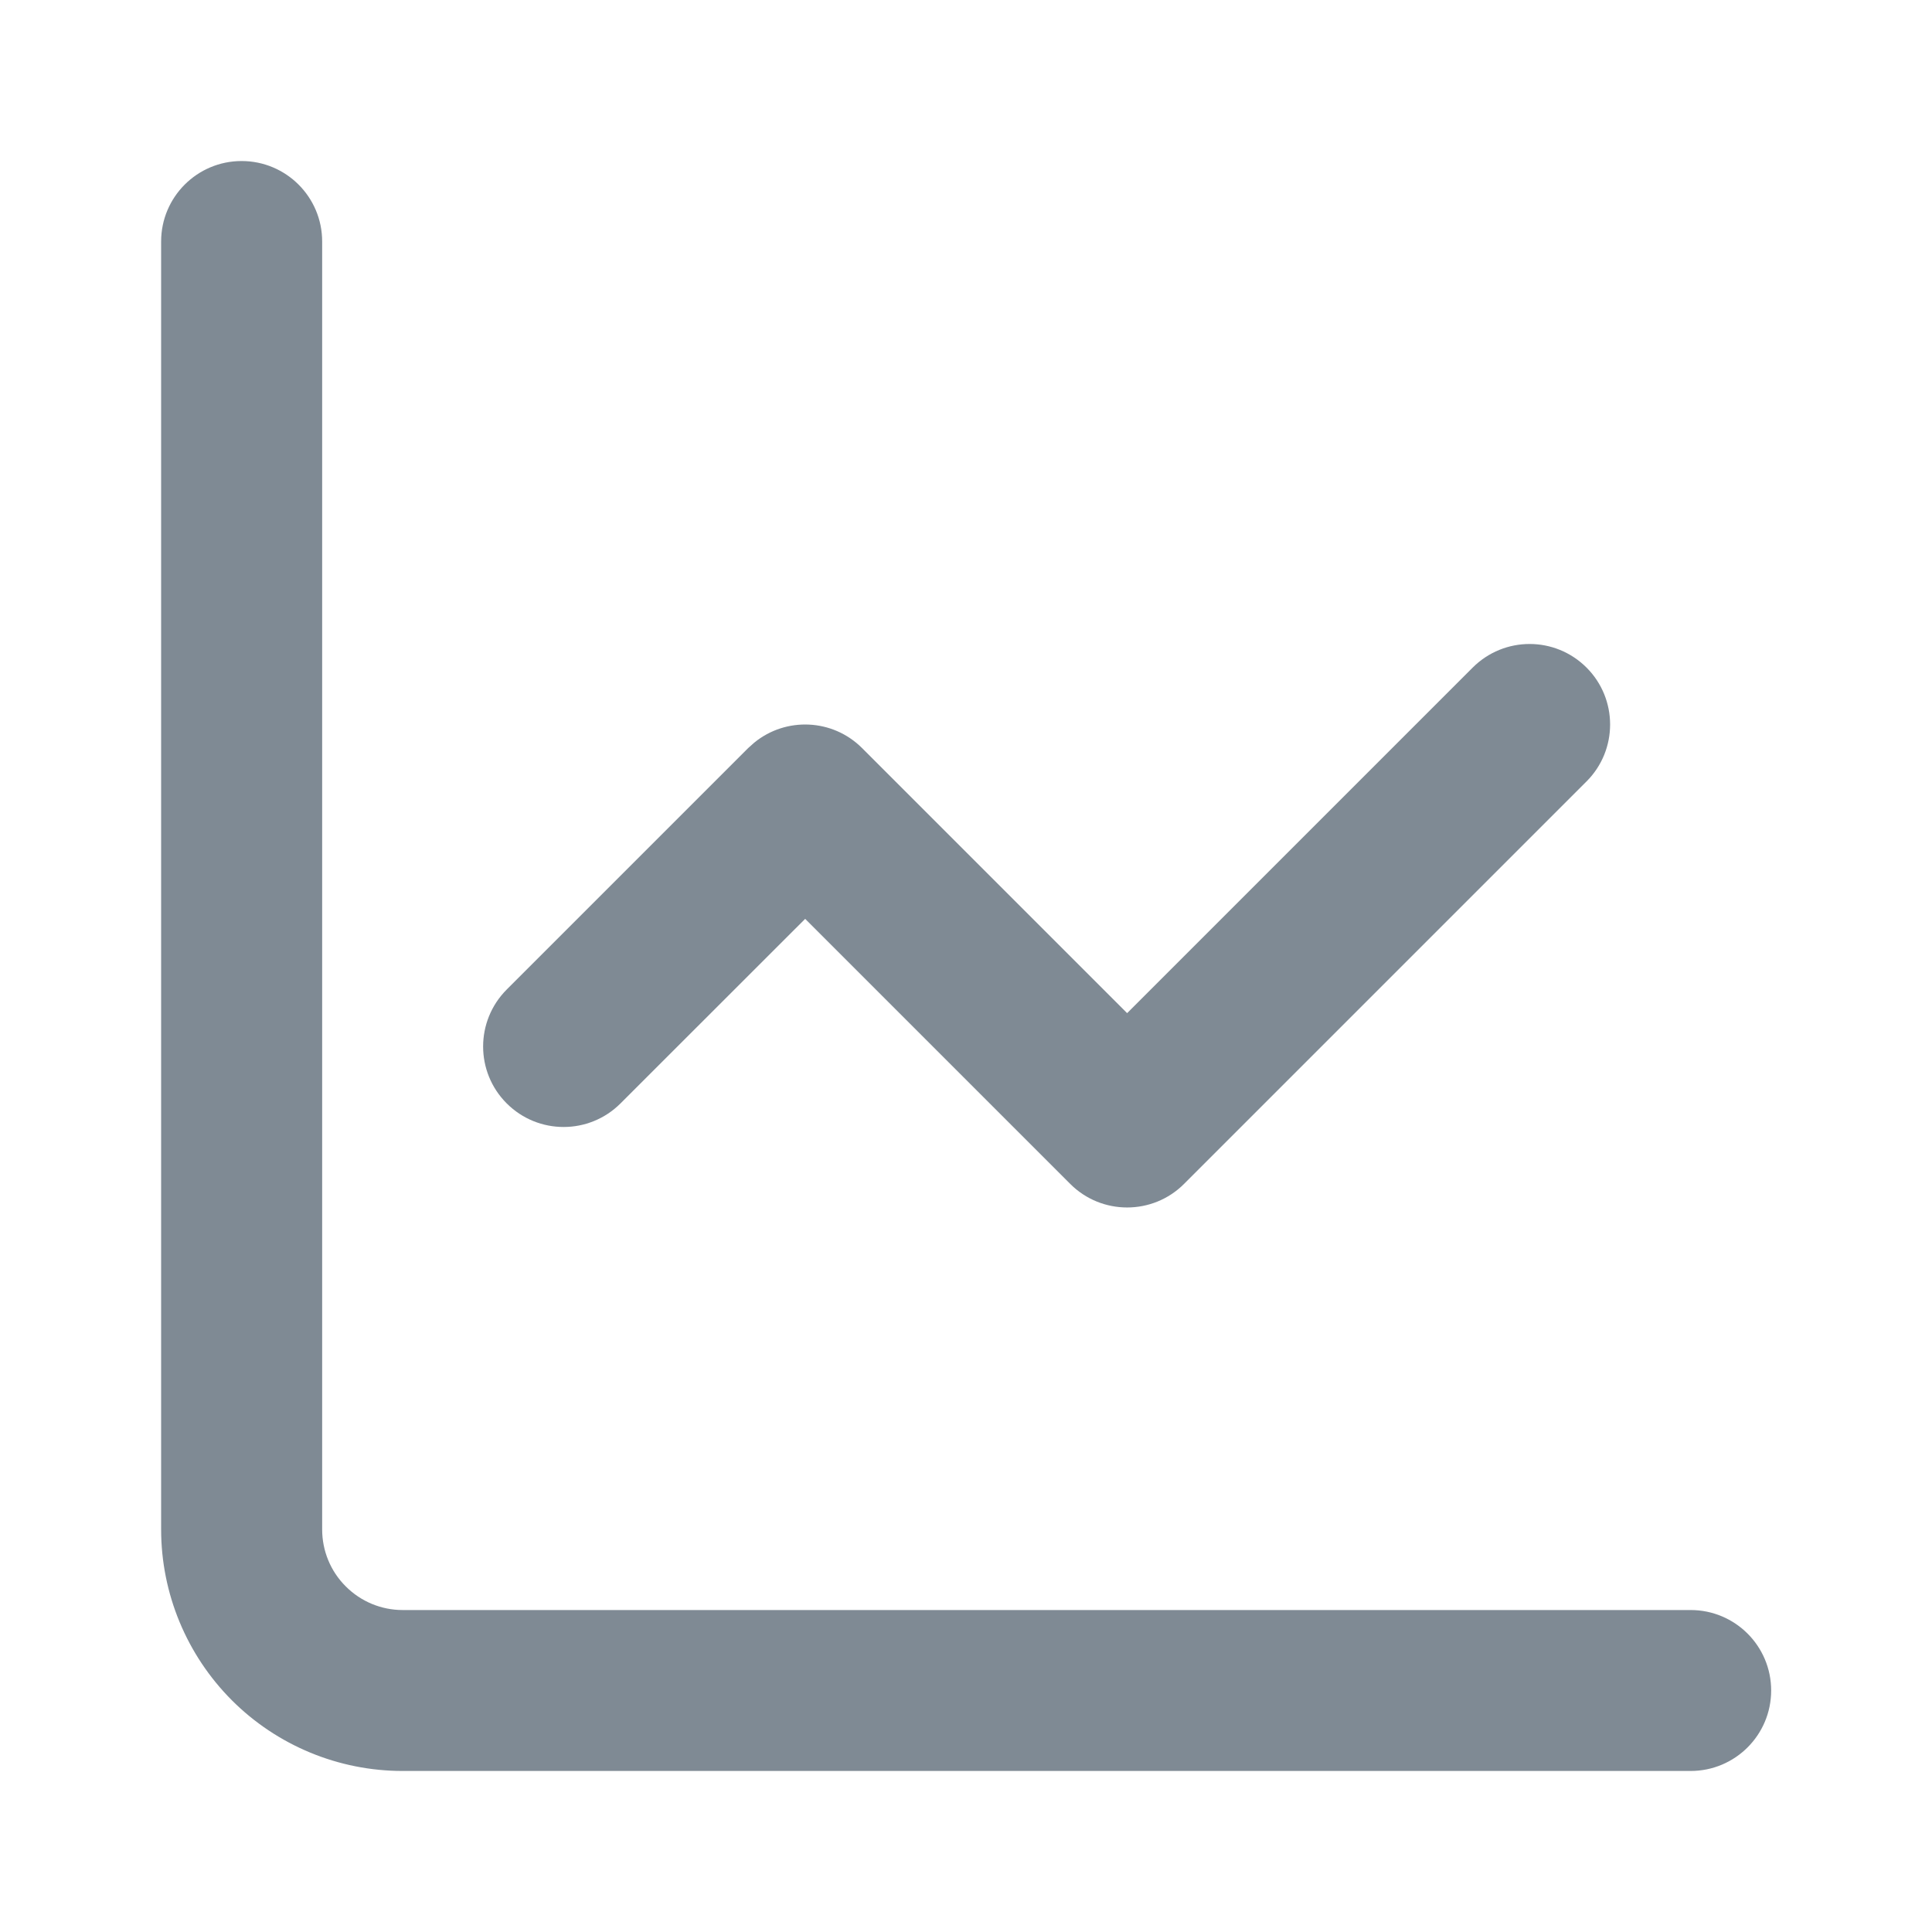
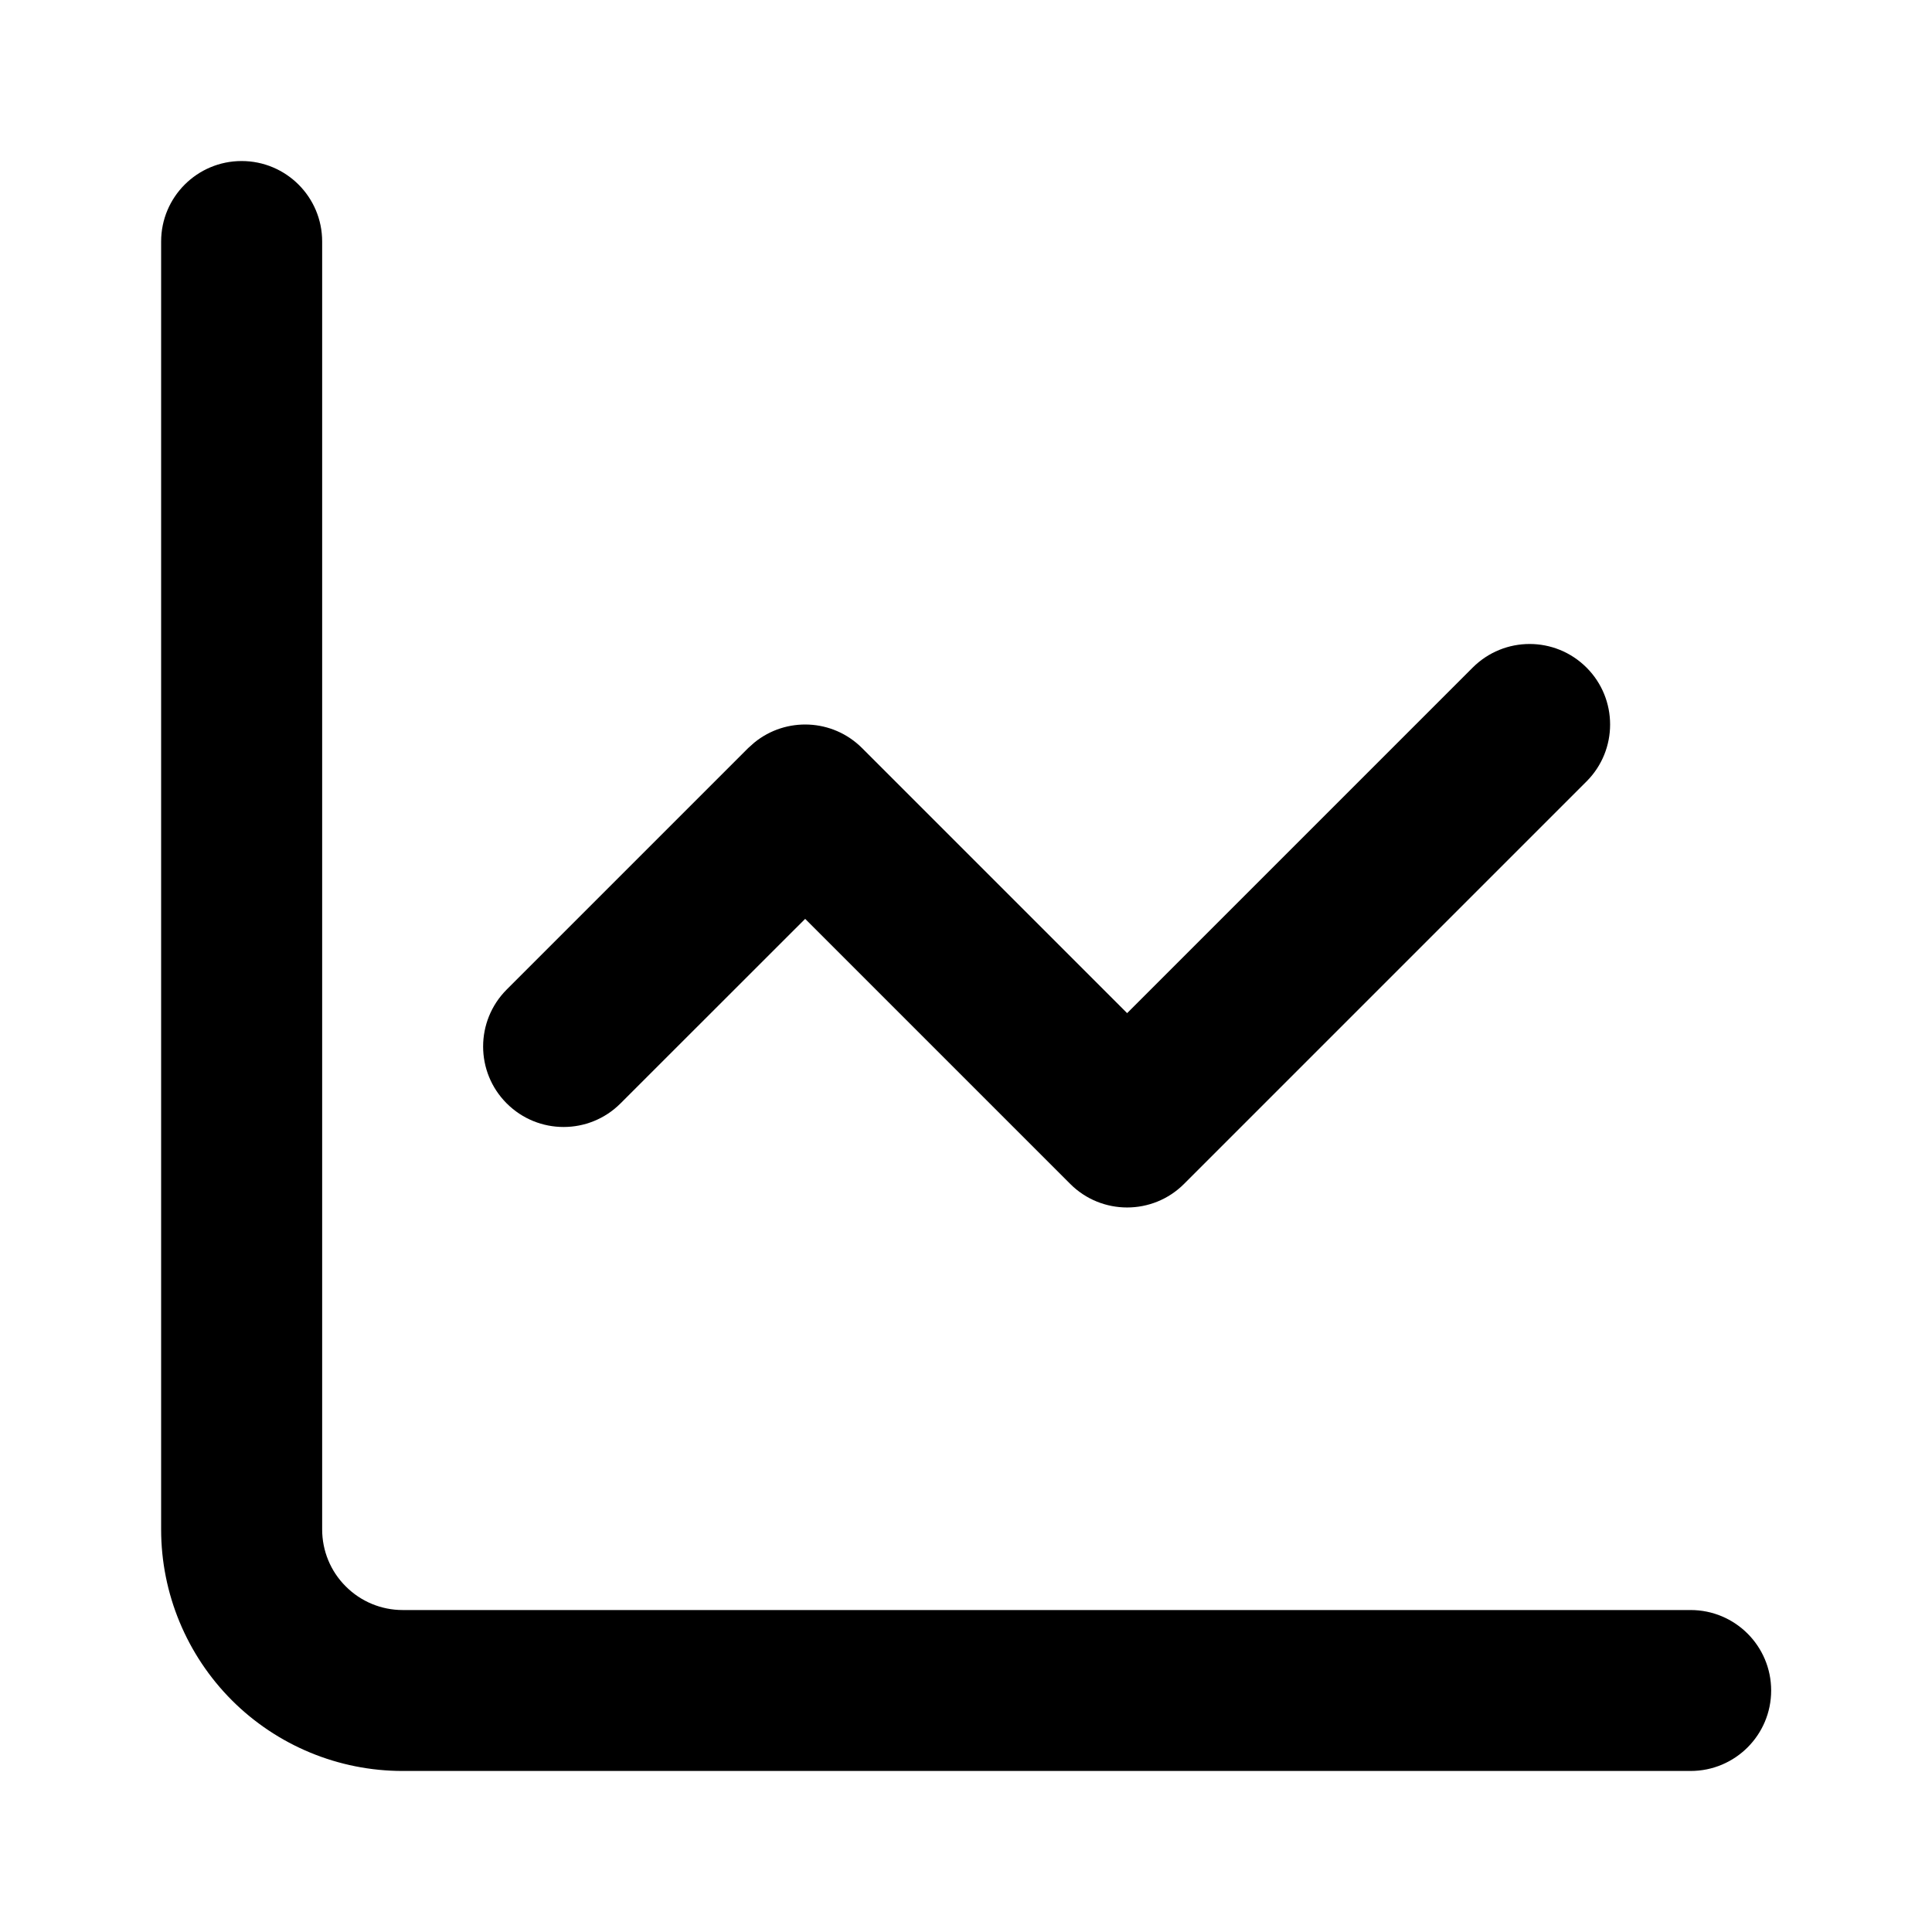
<svg xmlns="http://www.w3.org/2000/svg" width="20" height="20" viewBox="0 0 20 20" fill="none">
-   <path d="M1.668 15.833V2.5C1.668 2.04 2.041 1.667 2.501 1.667C2.962 1.667 3.335 2.04 3.335 2.5V15.833C3.335 16.054 3.422 16.266 3.579 16.422C3.735 16.579 3.947 16.667 4.168 16.667H17.501C17.962 16.667 18.335 17.04 18.335 17.5C18.335 17.96 17.962 18.333 17.501 18.333H4.168C3.505 18.333 2.869 18.07 2.4 17.601C1.932 17.132 1.668 16.496 1.668 15.833ZM15.245 6.911C15.571 6.585 16.098 6.585 16.424 6.911C16.749 7.236 16.749 7.764 16.424 8.089L12.257 12.256C11.932 12.581 11.404 12.581 11.079 12.256L8.335 9.512L6.424 11.422C6.098 11.748 5.571 11.748 5.245 11.422C4.92 11.097 4.92 10.57 5.245 10.244L7.745 7.744L7.809 7.687C8.136 7.42 8.619 7.439 8.924 7.744L11.668 10.488L15.245 6.911Z" fill="#7F8A94" />
+   <path d="M1.668 15.833V2.5C1.668 2.04 2.041 1.667 2.501 1.667C2.962 1.667 3.335 2.04 3.335 2.5V15.833C3.335 16.054 3.422 16.266 3.579 16.422C3.735 16.579 3.947 16.667 4.168 16.667H17.501C17.962 16.667 18.335 17.04 18.335 17.5C18.335 17.96 17.962 18.333 17.501 18.333H4.168C3.505 18.333 2.869 18.07 2.4 17.601C1.932 17.132 1.668 16.496 1.668 15.833ZM15.245 6.911C15.571 6.585 16.098 6.585 16.424 6.911C16.749 7.236 16.749 7.764 16.424 8.089L12.257 12.256C11.932 12.581 11.404 12.581 11.079 12.256L8.335 9.512L6.424 11.422C6.098 11.748 5.571 11.748 5.245 11.422C4.92 11.097 4.92 10.57 5.245 10.244L7.745 7.744L7.809 7.687C8.136 7.42 8.619 7.439 8.924 7.744L11.668 10.488L15.245 6.911Z" fill="currentColor" />
</svg>
